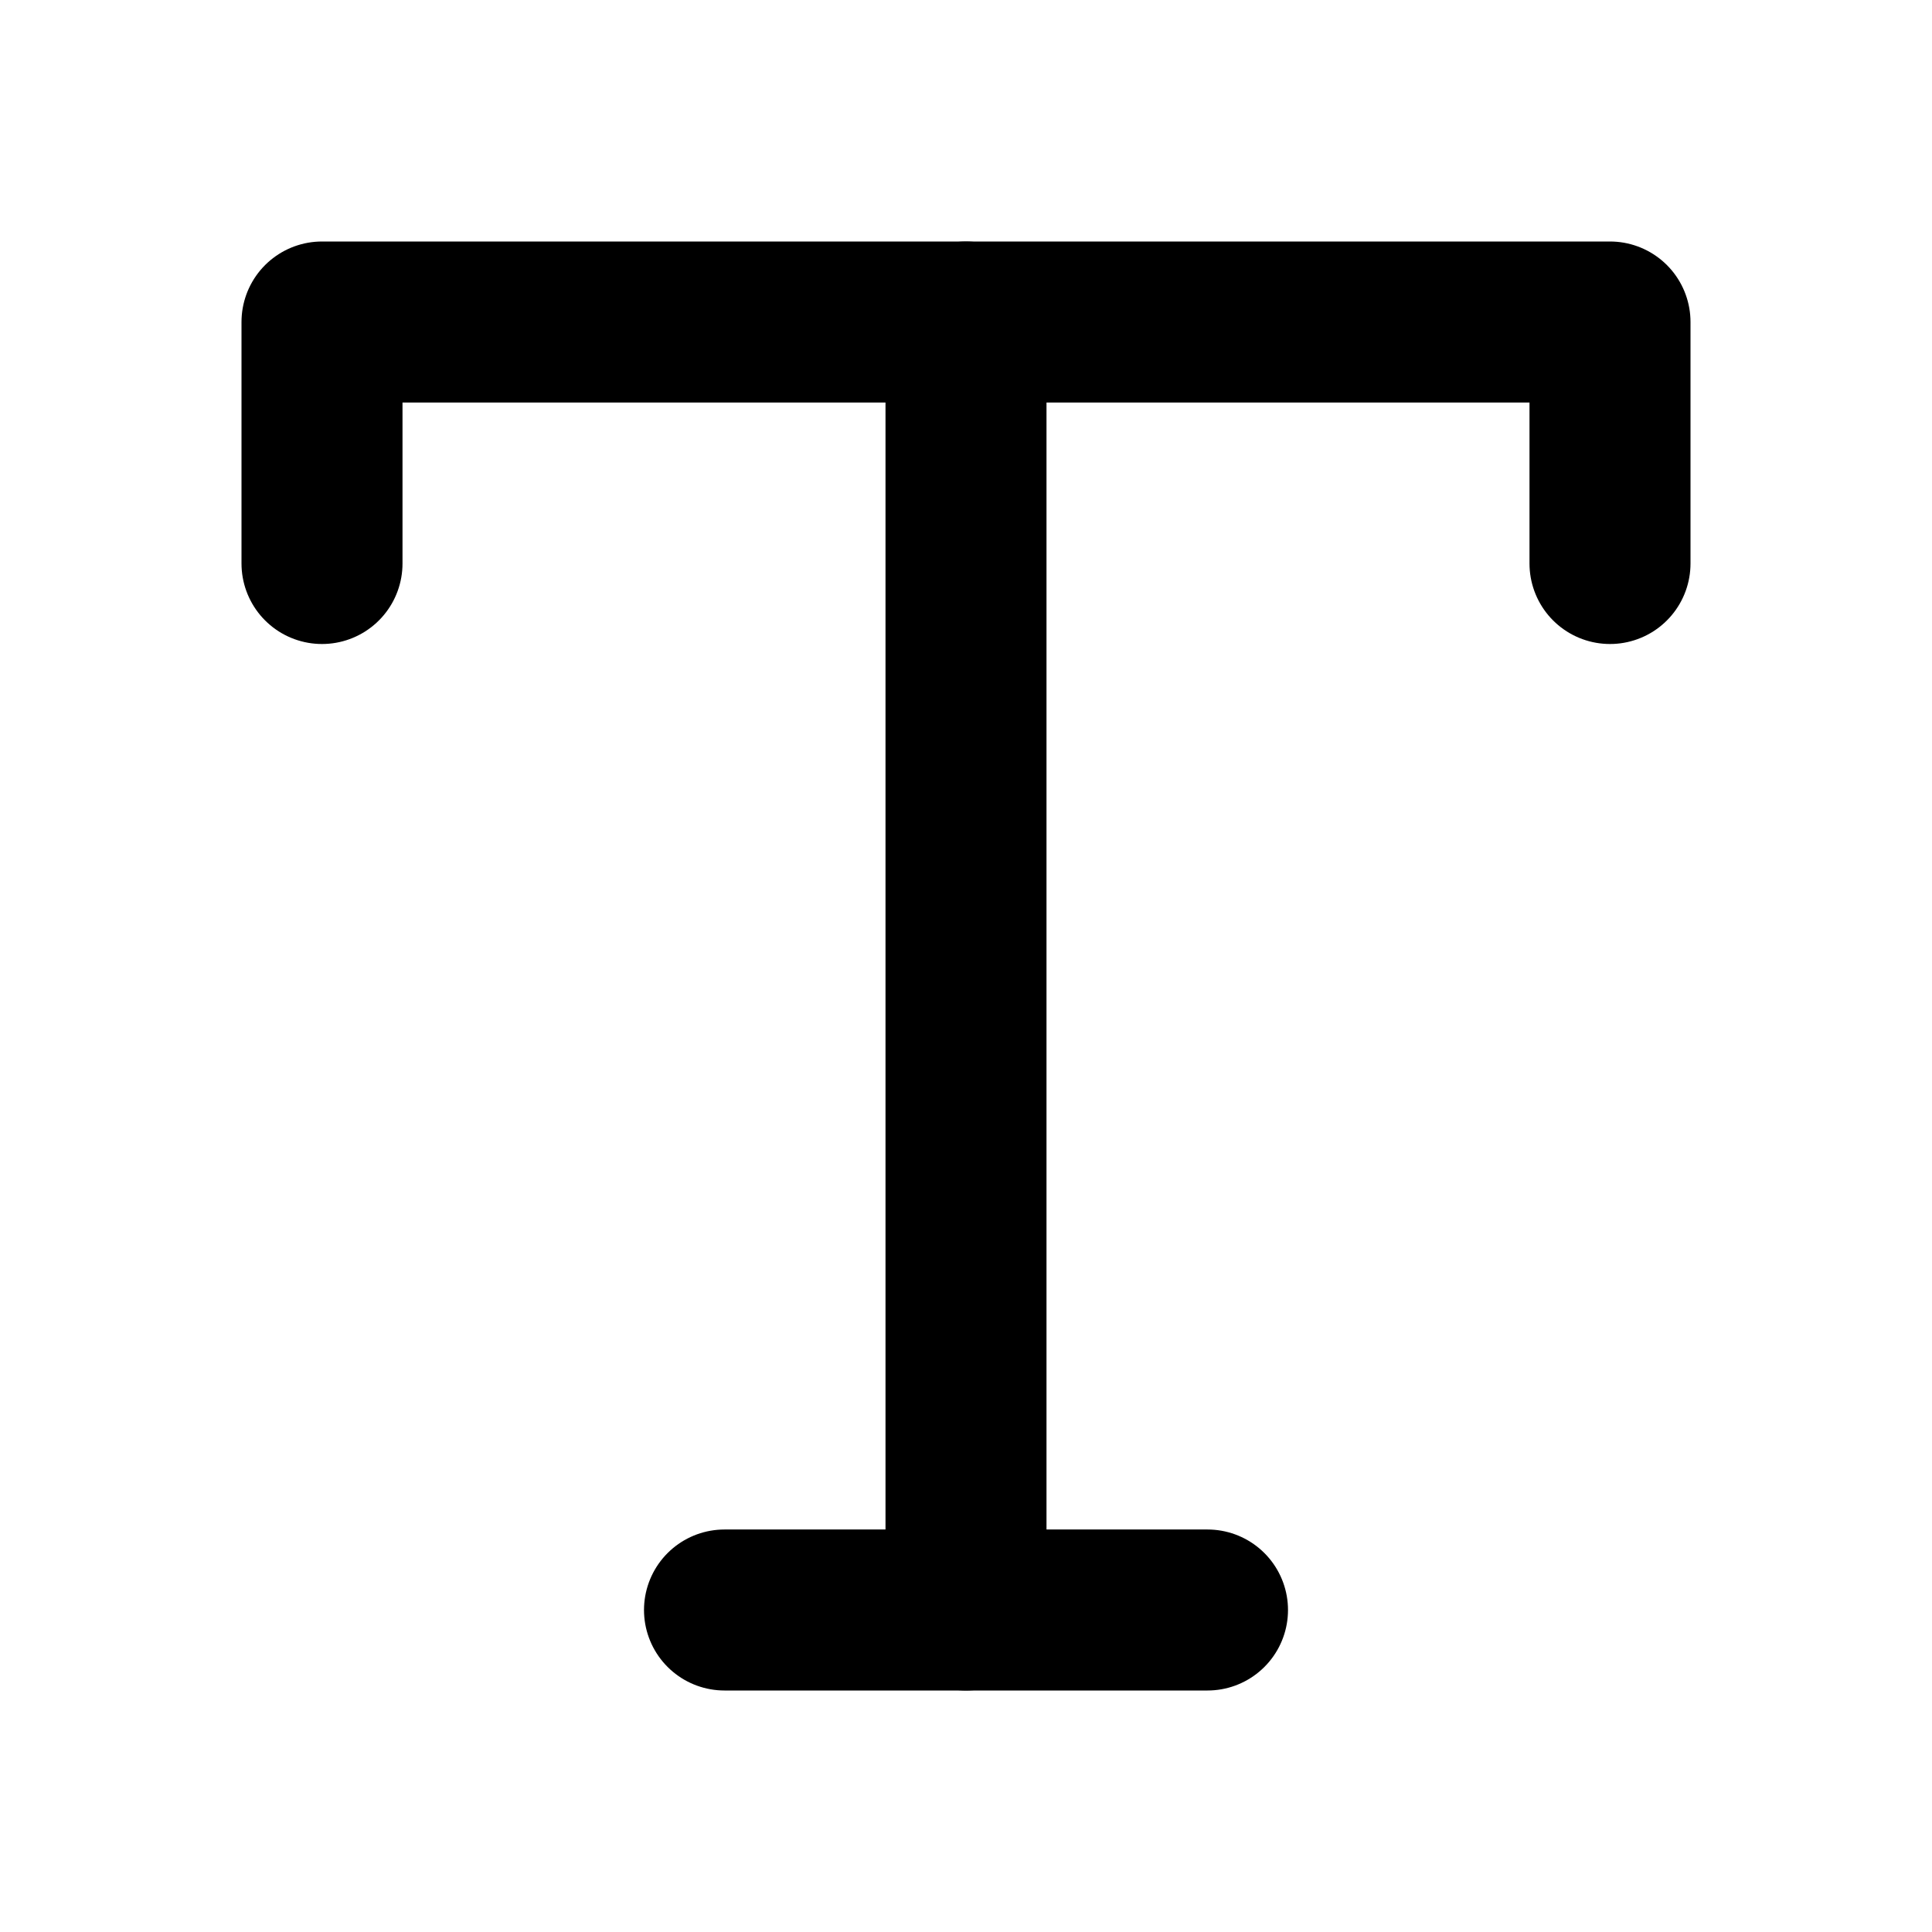
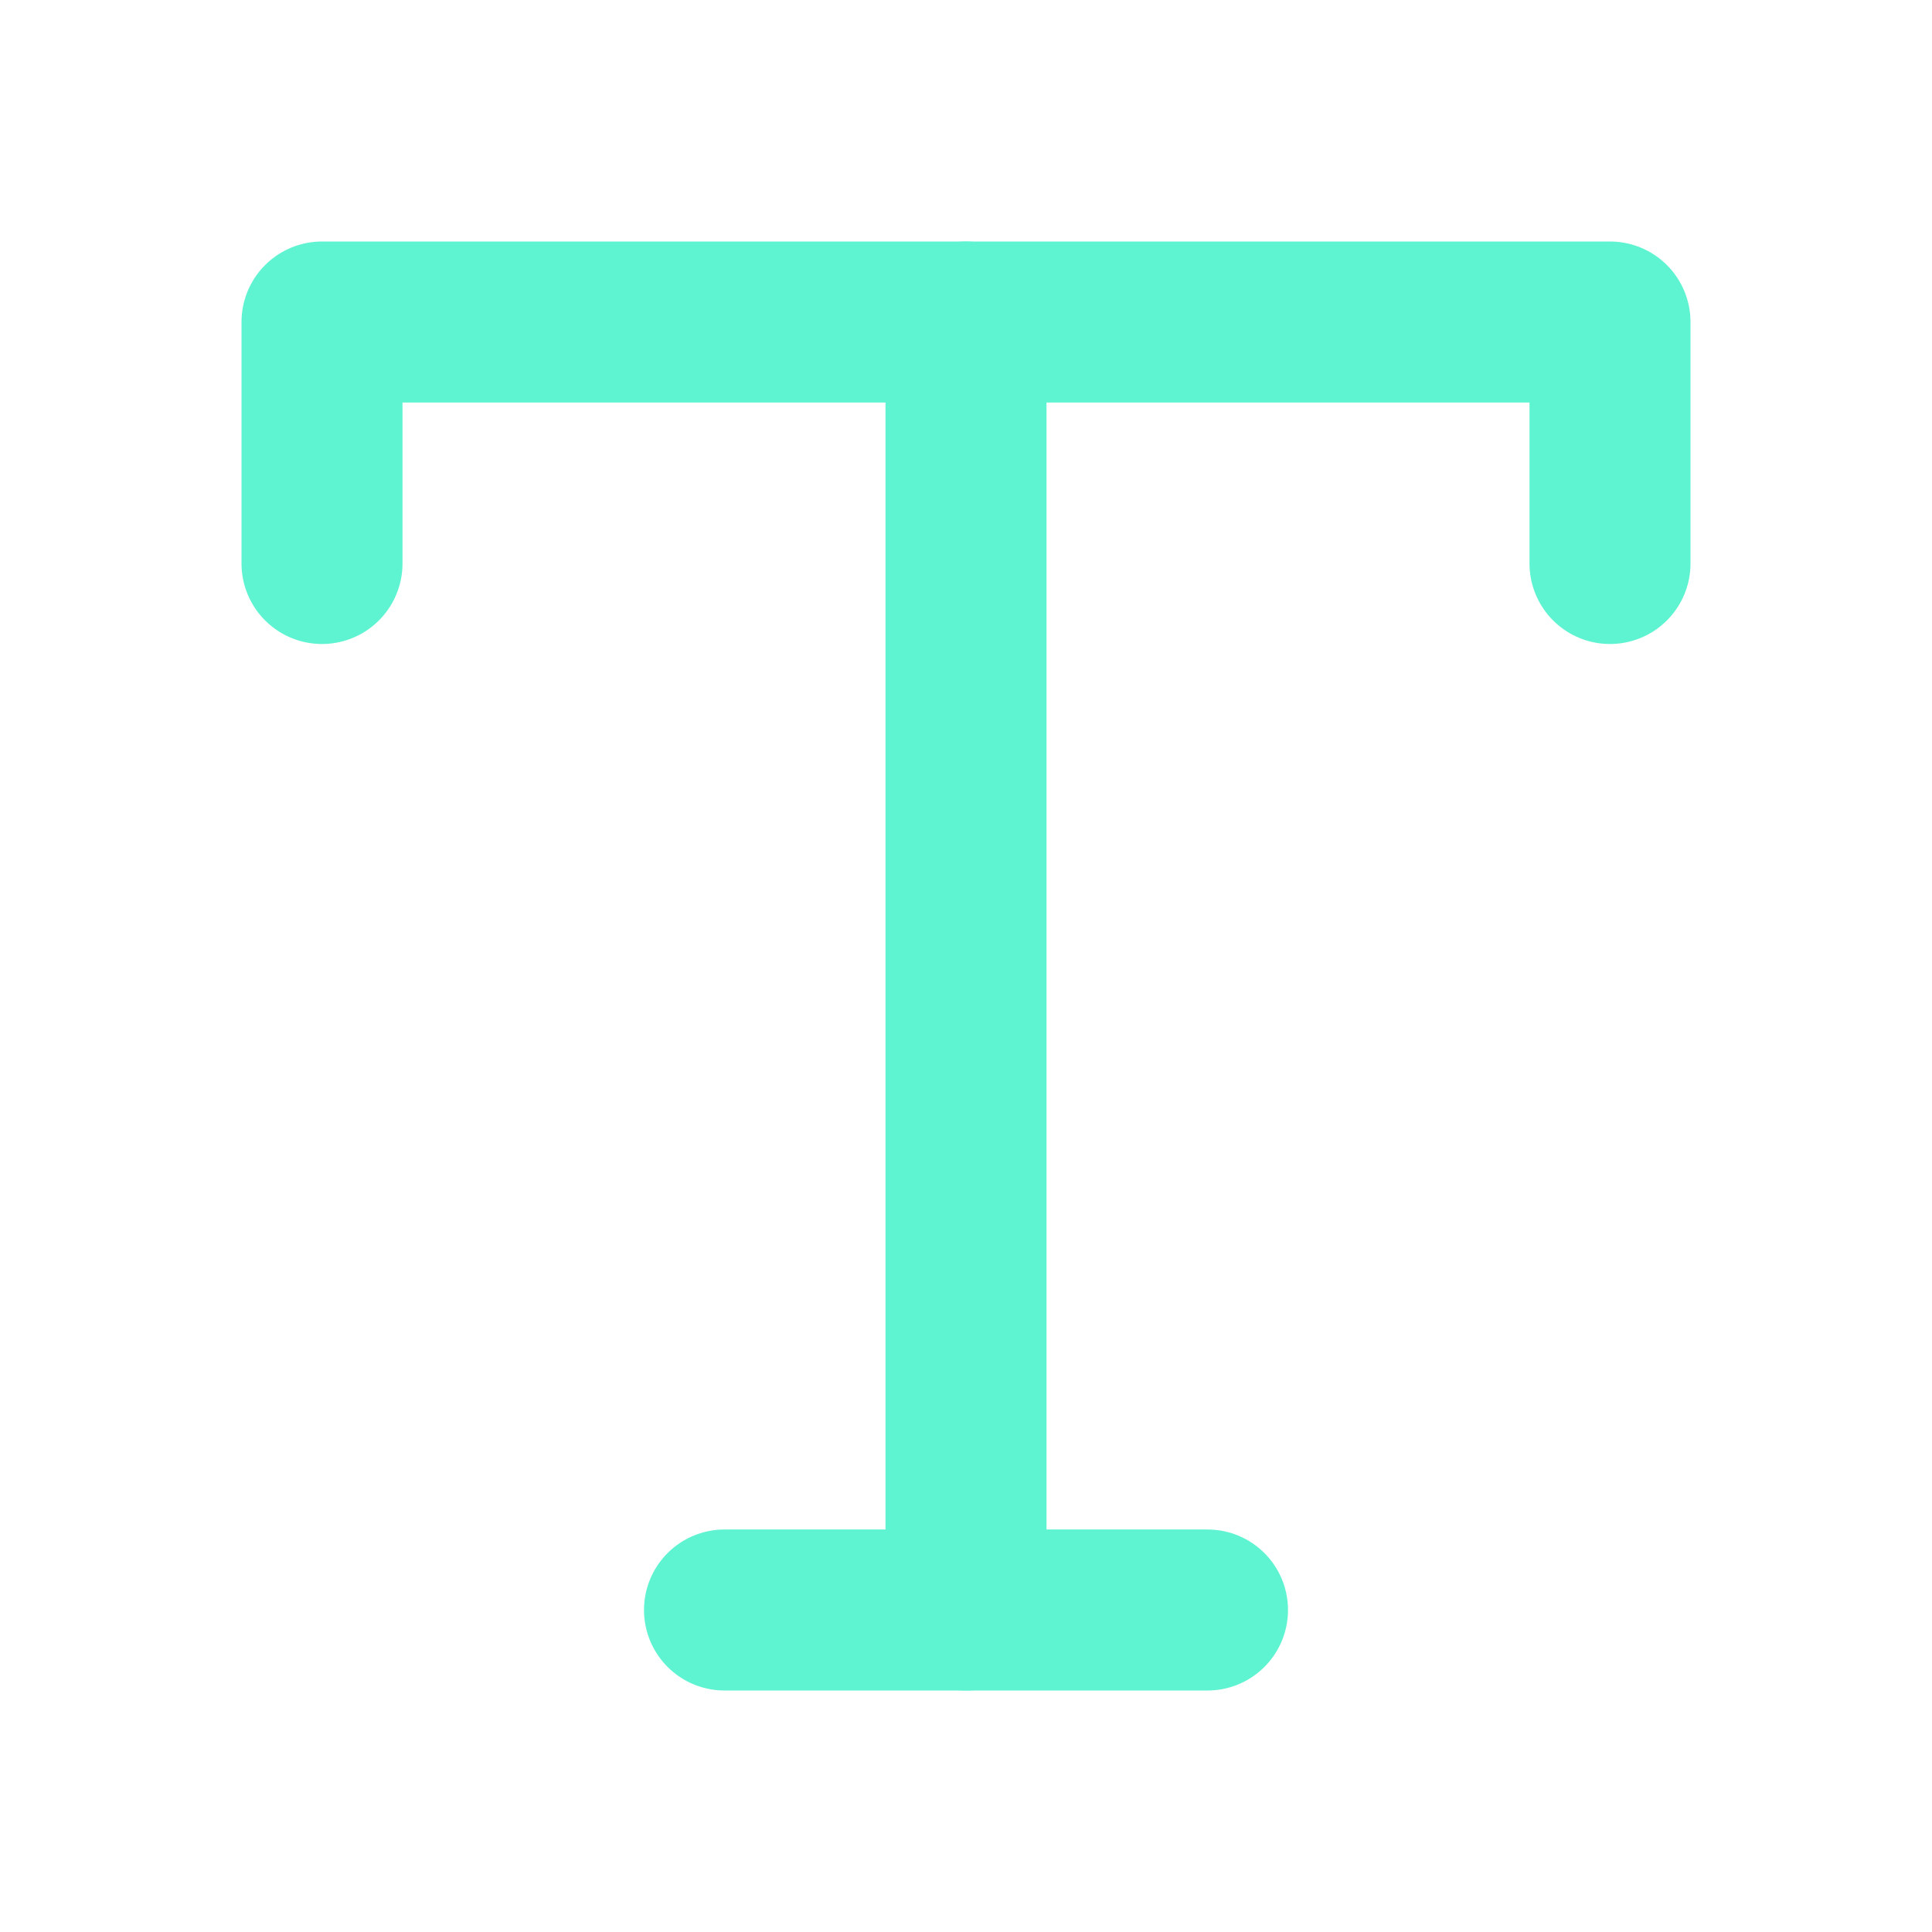
- <svg xmlns="http://www.w3.org/2000/svg" width="24" height="24" viewBox="0 0 24 24" fill="none" stroke="currentColor" stroke-width="2" stroke-linecap="round" stroke-linejoin="round" class="feather feather-type">
+ <svg xmlns="http://www.w3.org/2000/svg" width="24" height="24" viewBox="0 0 24 24" fill="none" stroke="#5FF4D1" stroke-width="2" stroke-linecap="round" stroke-linejoin="round" class="feather feather-type">
  <polyline points="4 7 4 4 20 4 20 7" />
  <line x1="9" y1="20" x2="15" y2="20" />
  <line x1="12" y1="4" x2="12" y2="20" />
</svg>
